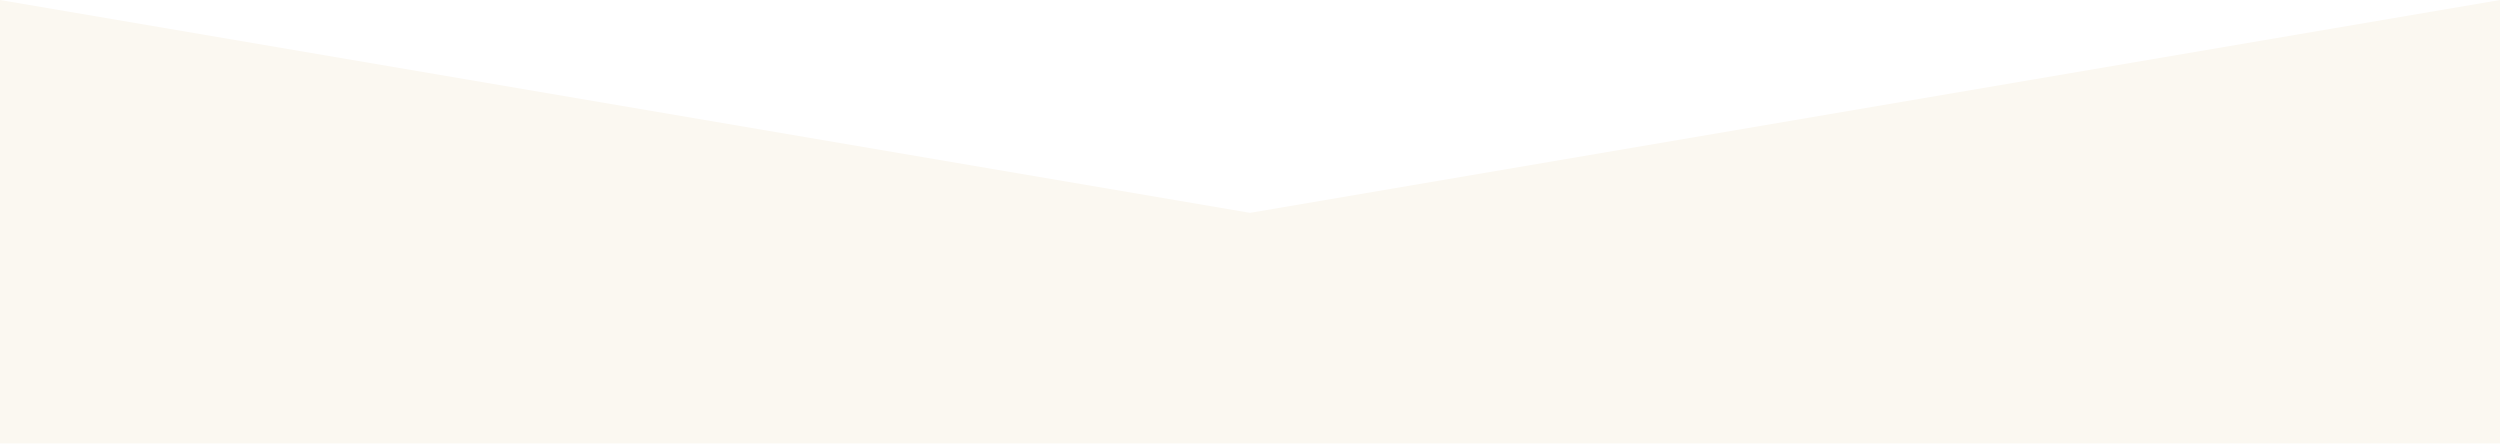
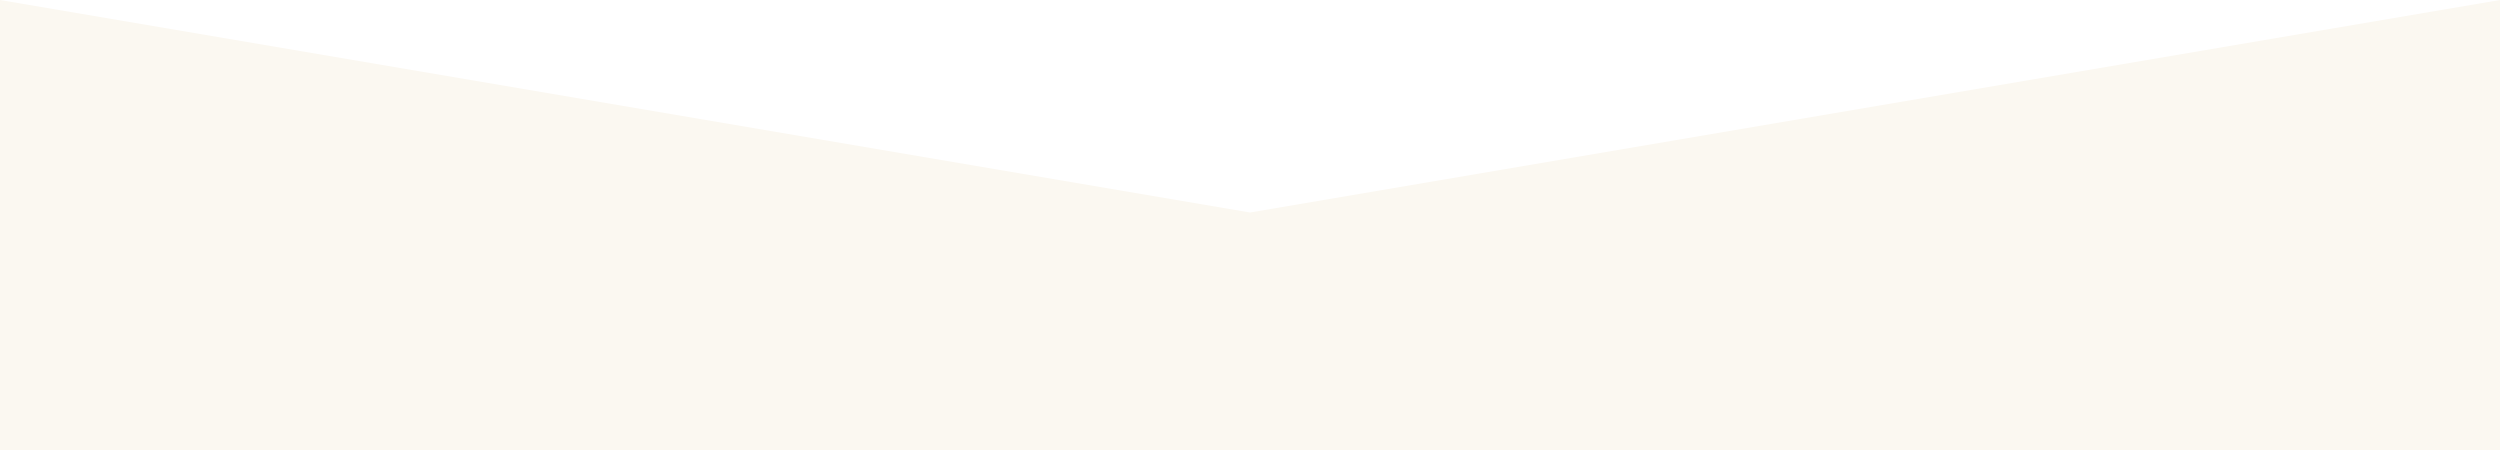
- <svg xmlns="http://www.w3.org/2000/svg" width="2032" height="360.368" viewBox="0 0 2032 360.368">
-   <path fill-rule="evenodd" clip-rule="evenodd" fill="#FBF8F1" d="M2032 360.368v-360.368l-1016 173-1016-173v360.368z" />
+ <svg xmlns="http://www.w3.org/2000/svg" width="2000" height="360" viewBox="0 0 2000 360">
+   <path fill-rule="evenodd" clip-rule="evenodd" fill="#FBF8F1" d="M 2000 360 v -360 l -1000 170 -1000 -170 v 360 z" />
</svg>
